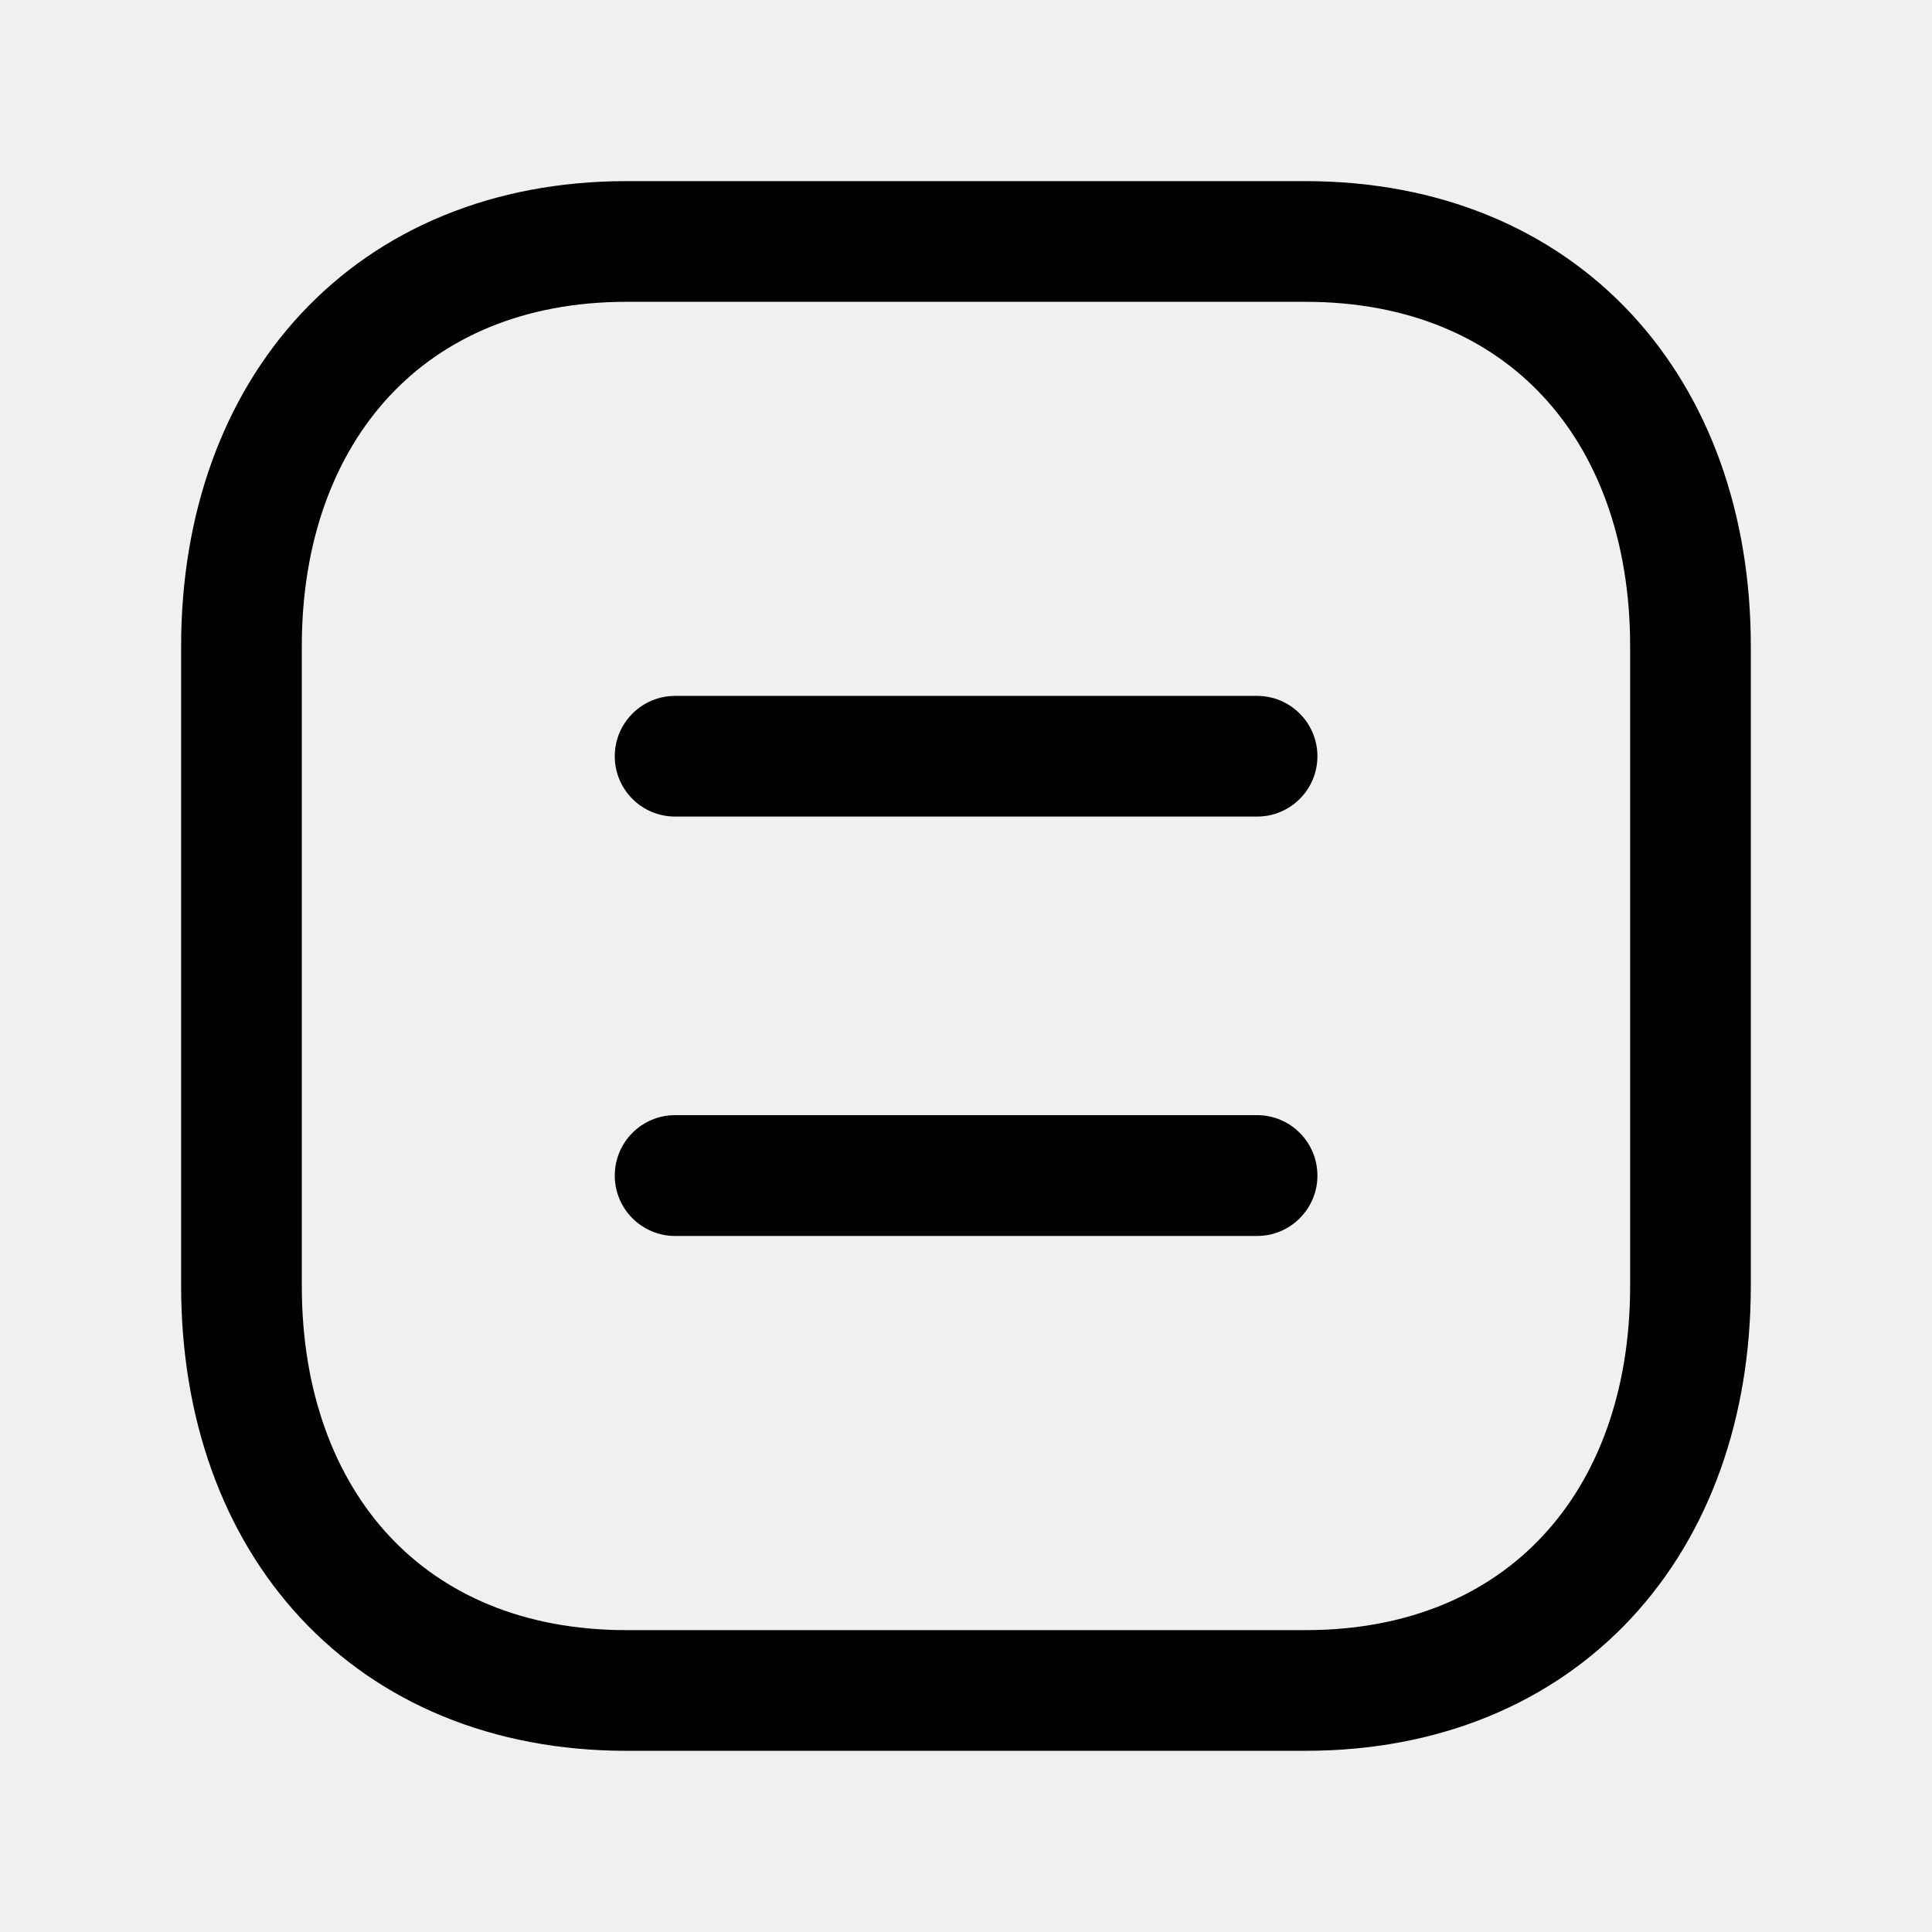
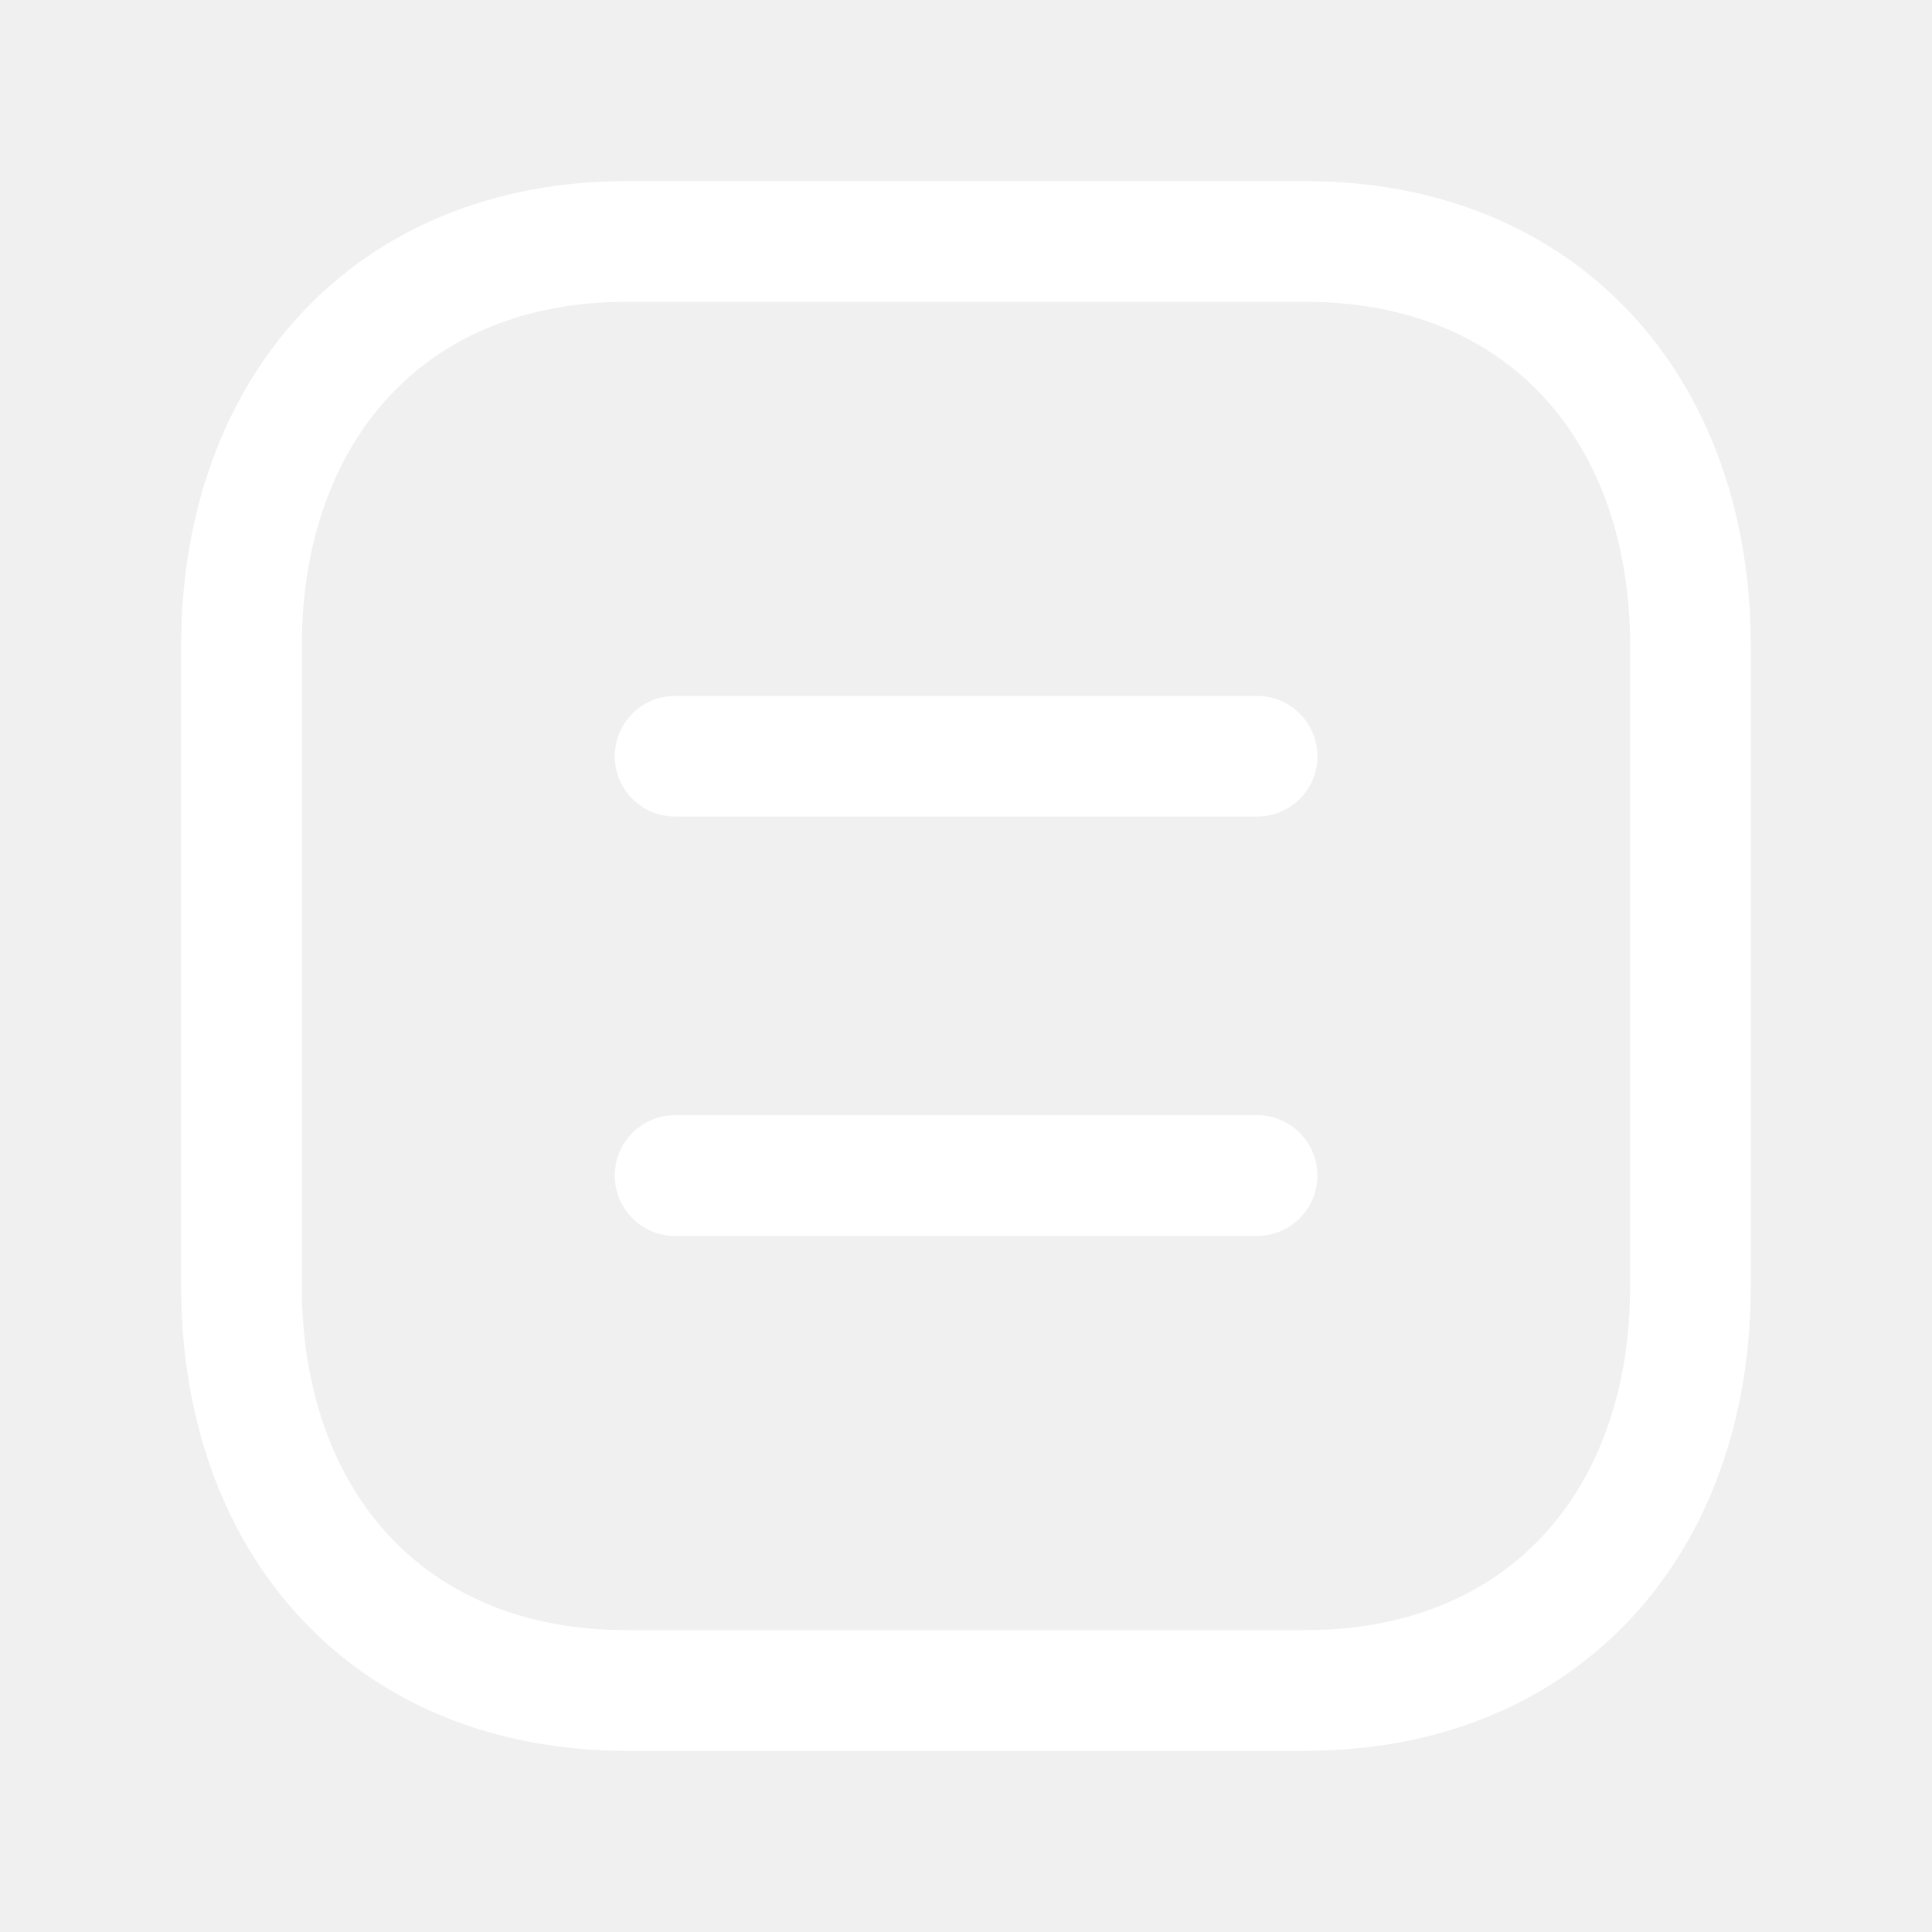
<svg xmlns="http://www.w3.org/2000/svg" width="13" height="13" viewBox="0 0 13 13" fill="none">
-   <path d="M0.807 0.892C1.34 0.32 2.1 0 2.997 0L7.565 0C8.464 0 9.224 0.32 9.757 0.892C10.287 1.462 10.562 2.247 10.562 3.129L10.562 7.434C10.562 8.315 10.287 9.101 9.757 9.67C9.224 10.242 8.464 10.562 7.565 10.562L2.997 10.562C2.098 10.562 1.338 10.242 0.805 9.67C0.275 9.101 0 8.315 0 7.434L0 3.129C0 2.247 0.277 1.461 0.807 0.892ZM1.402 1.446C1.035 1.84 0.812 2.416 0.812 3.129L0.812 7.434C0.812 8.147 1.034 8.723 1.4 9.116C1.763 9.506 2.299 9.75 2.997 9.75L7.565 9.75C8.263 9.75 8.799 9.506 9.162 9.116C9.529 8.723 9.75 8.147 9.75 7.434L9.75 3.129C9.75 2.415 9.529 1.839 9.162 1.446C8.799 1.056 8.263 0.812 7.565 0.812L2.997 0.812C2.301 0.812 1.765 1.056 1.402 1.446Z" fill="currentColor" fill-rule="evenodd" transform="matrix(1 0 0 1 1.2188 1.2188)" />
-   <path d="M0 0.406C0 0.182 0.182 0 0.406 0L4.322 0C4.546 0 4.728 0.182 4.728 0.406C4.728 0.631 4.546 0.812 4.322 0.812L0.406 0.812C0.182 0.812 0 0.631 0 0.406ZM0 3.228C0 3.003 0.182 2.821 0.406 2.821L4.322 2.821C4.546 2.821 4.728 3.003 4.728 3.228C4.728 3.452 4.546 3.634 4.322 3.634L0.406 3.634C0.182 3.634 0 3.452 0 3.228Z" fill="currentColor" fill-rule="evenodd" transform="matrix(1 0 0 1 4.1366 4.6825)" />
+   <path d="M0.807 0.892C1.34 0.32 2.1 0 2.997 0L7.565 0C8.464 0 9.224 0.32 9.757 0.892C10.287 1.462 10.562 2.247 10.562 3.129L10.562 7.434C10.562 8.315 10.287 9.101 9.757 9.67C9.224 10.242 8.464 10.562 7.565 10.562L2.997 10.562C2.098 10.562 1.338 10.242 0.805 9.67C0.275 9.101 0 8.315 0 7.434L0 3.129C0 2.247 0.277 1.461 0.807 0.892ZM1.402 1.446C1.035 1.84 0.812 2.416 0.812 3.129L0.812 7.434C0.812 8.147 1.034 8.723 1.4 9.116C1.763 9.506 2.299 9.75 2.997 9.75L7.565 9.75C8.263 9.75 8.799 9.506 9.162 9.116C9.529 8.723 9.75 8.147 9.75 7.434L9.75 3.129C9.75 2.415 9.529 1.839 9.162 1.446C8.799 1.056 8.263 0.812 7.565 0.812L2.997 0.812C2.301 0.812 1.765 1.056 1.402 1.446Z" fill="#FFFFFF" fill-rule="evenodd" transform="matrix(1 0 0 1 1.2188 1.2188)" />
+   <path d="M0 0.406C0 0.182 0.182 0 0.406 0L4.322 0C4.546 0 4.728 0.182 4.728 0.406C4.728 0.631 4.546 0.812 4.322 0.812L0.406 0.812C0.182 0.812 0 0.631 0 0.406ZM0 3.228C0 3.003 0.182 2.821 0.406 2.821L4.322 2.821C4.546 2.821 4.728 3.003 4.728 3.228C4.728 3.452 4.546 3.634 4.322 3.634L0.406 3.634C0.182 3.634 0 3.452 0 3.228Z" fill="#FFFFFF" fill-rule="evenodd" transform="matrix(1 0 0 1 4.1366 4.6825)" />
</svg>
